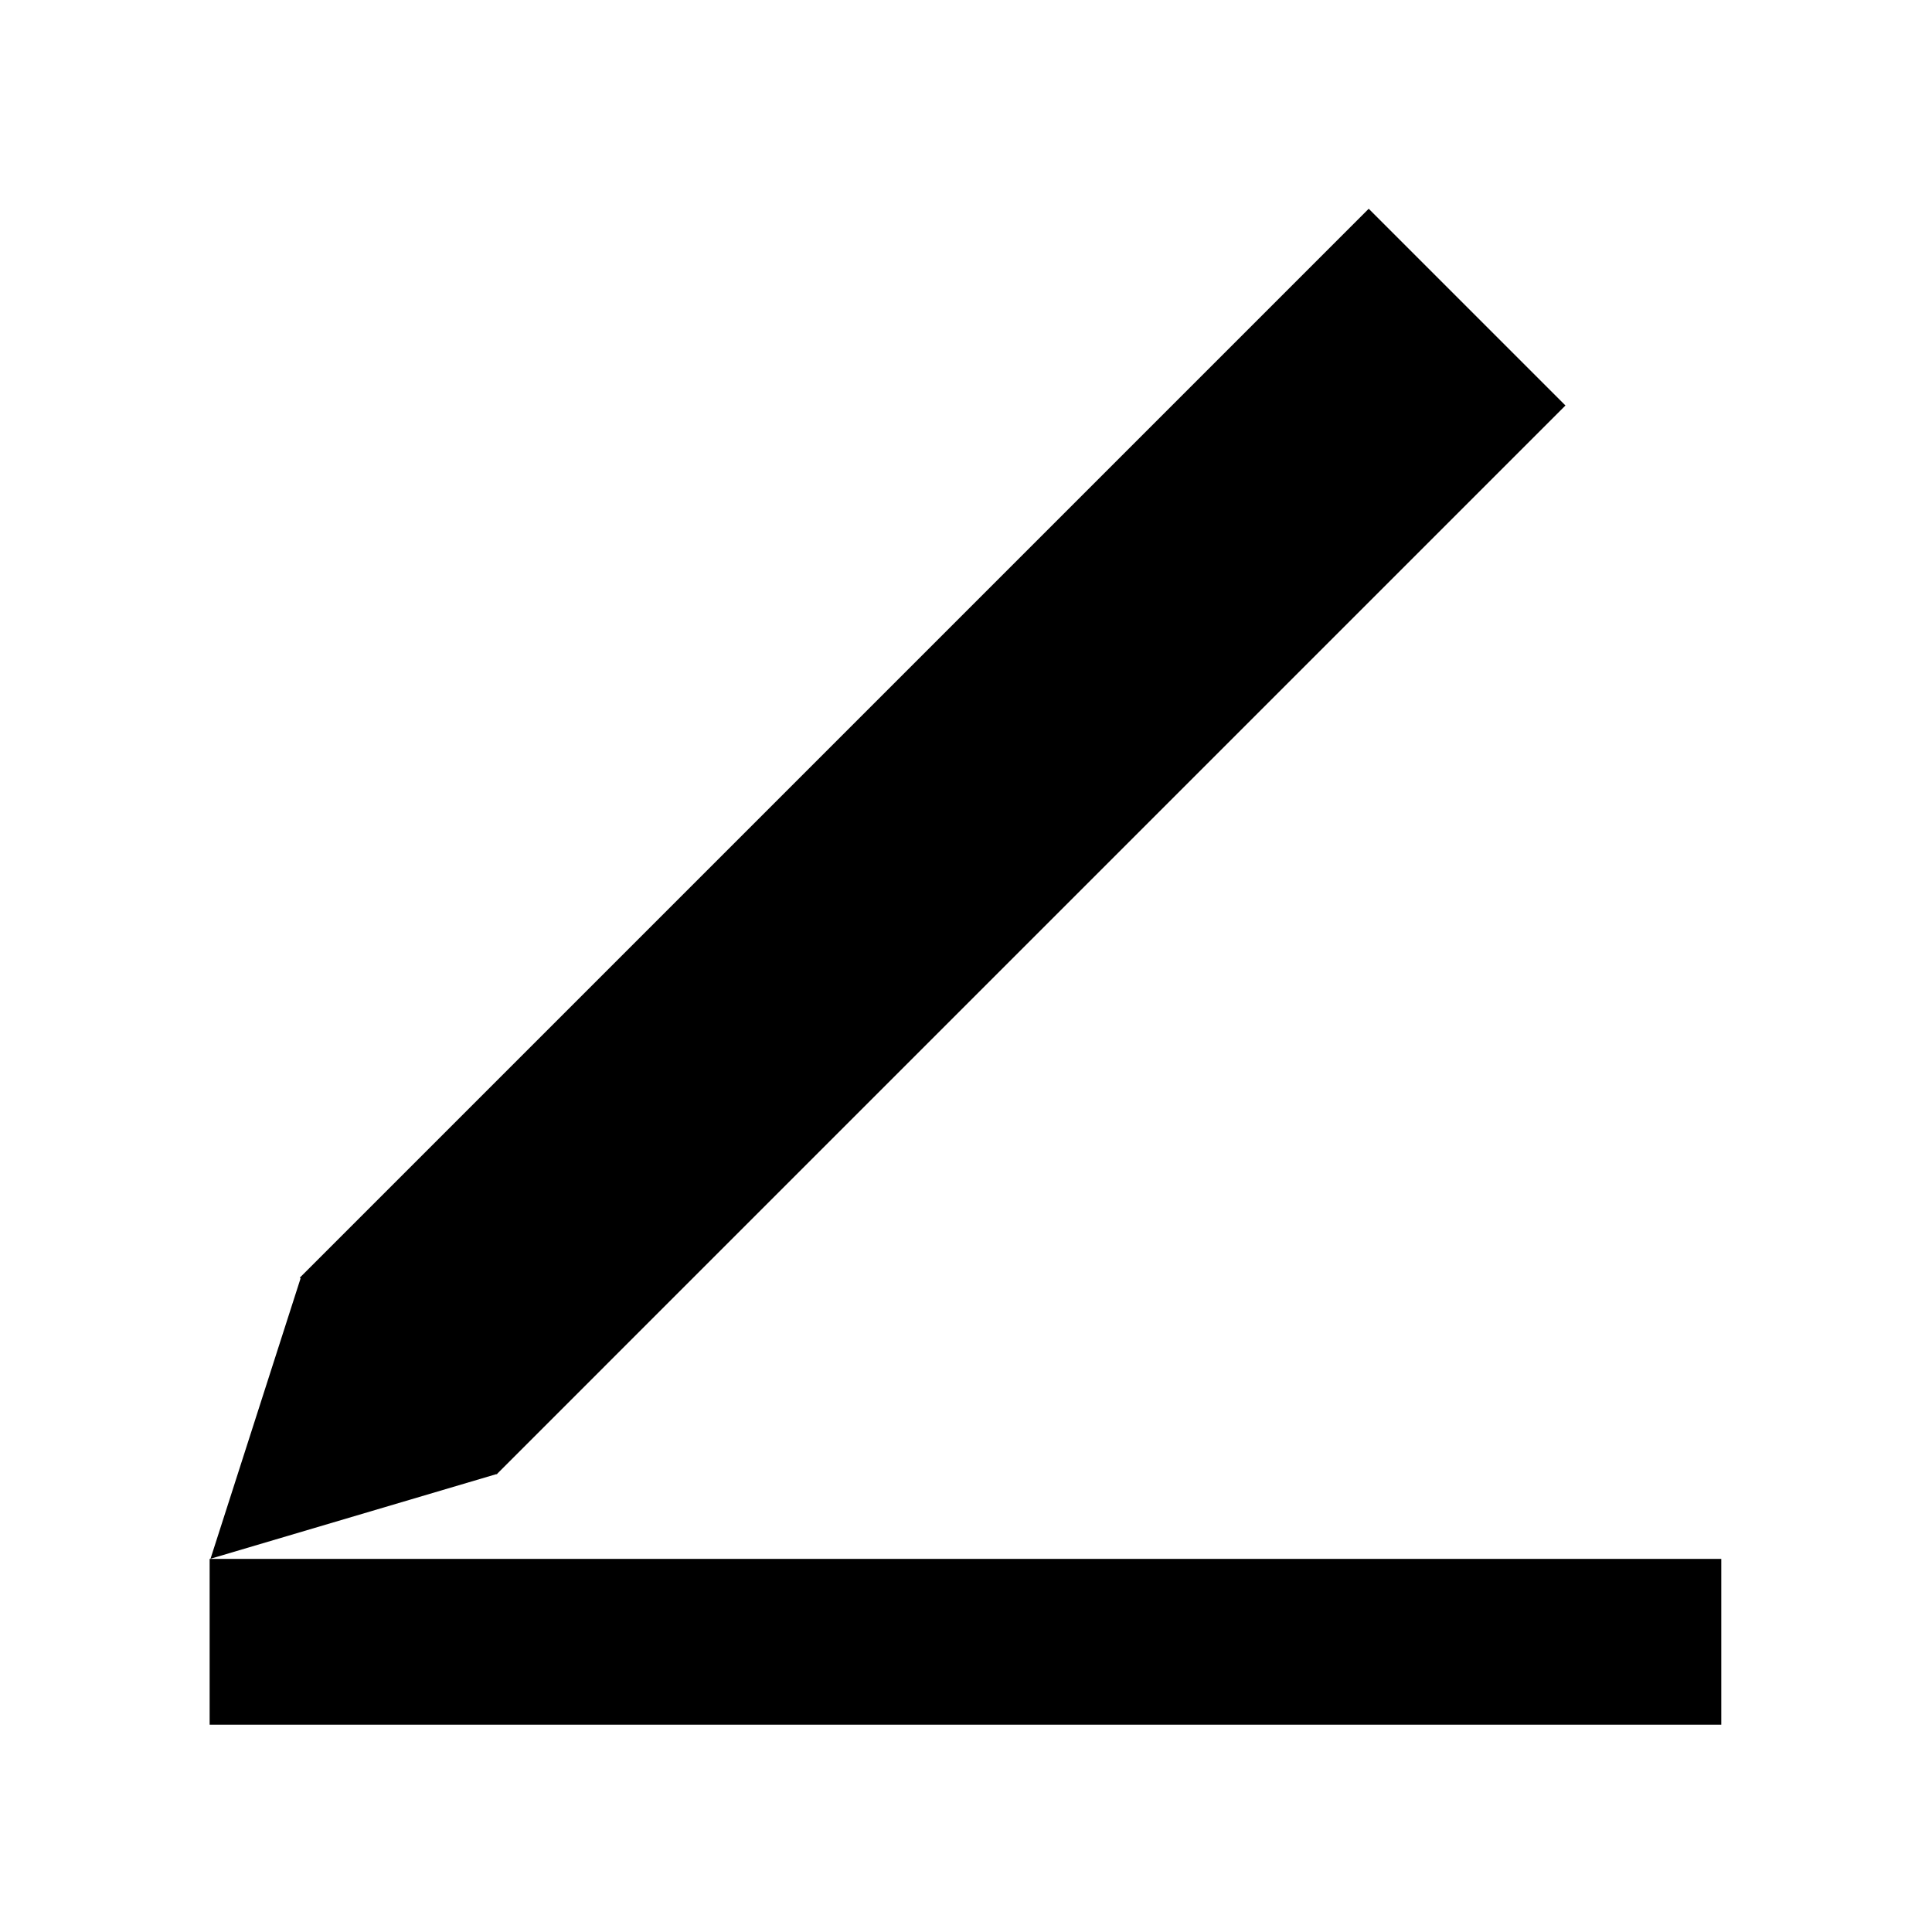
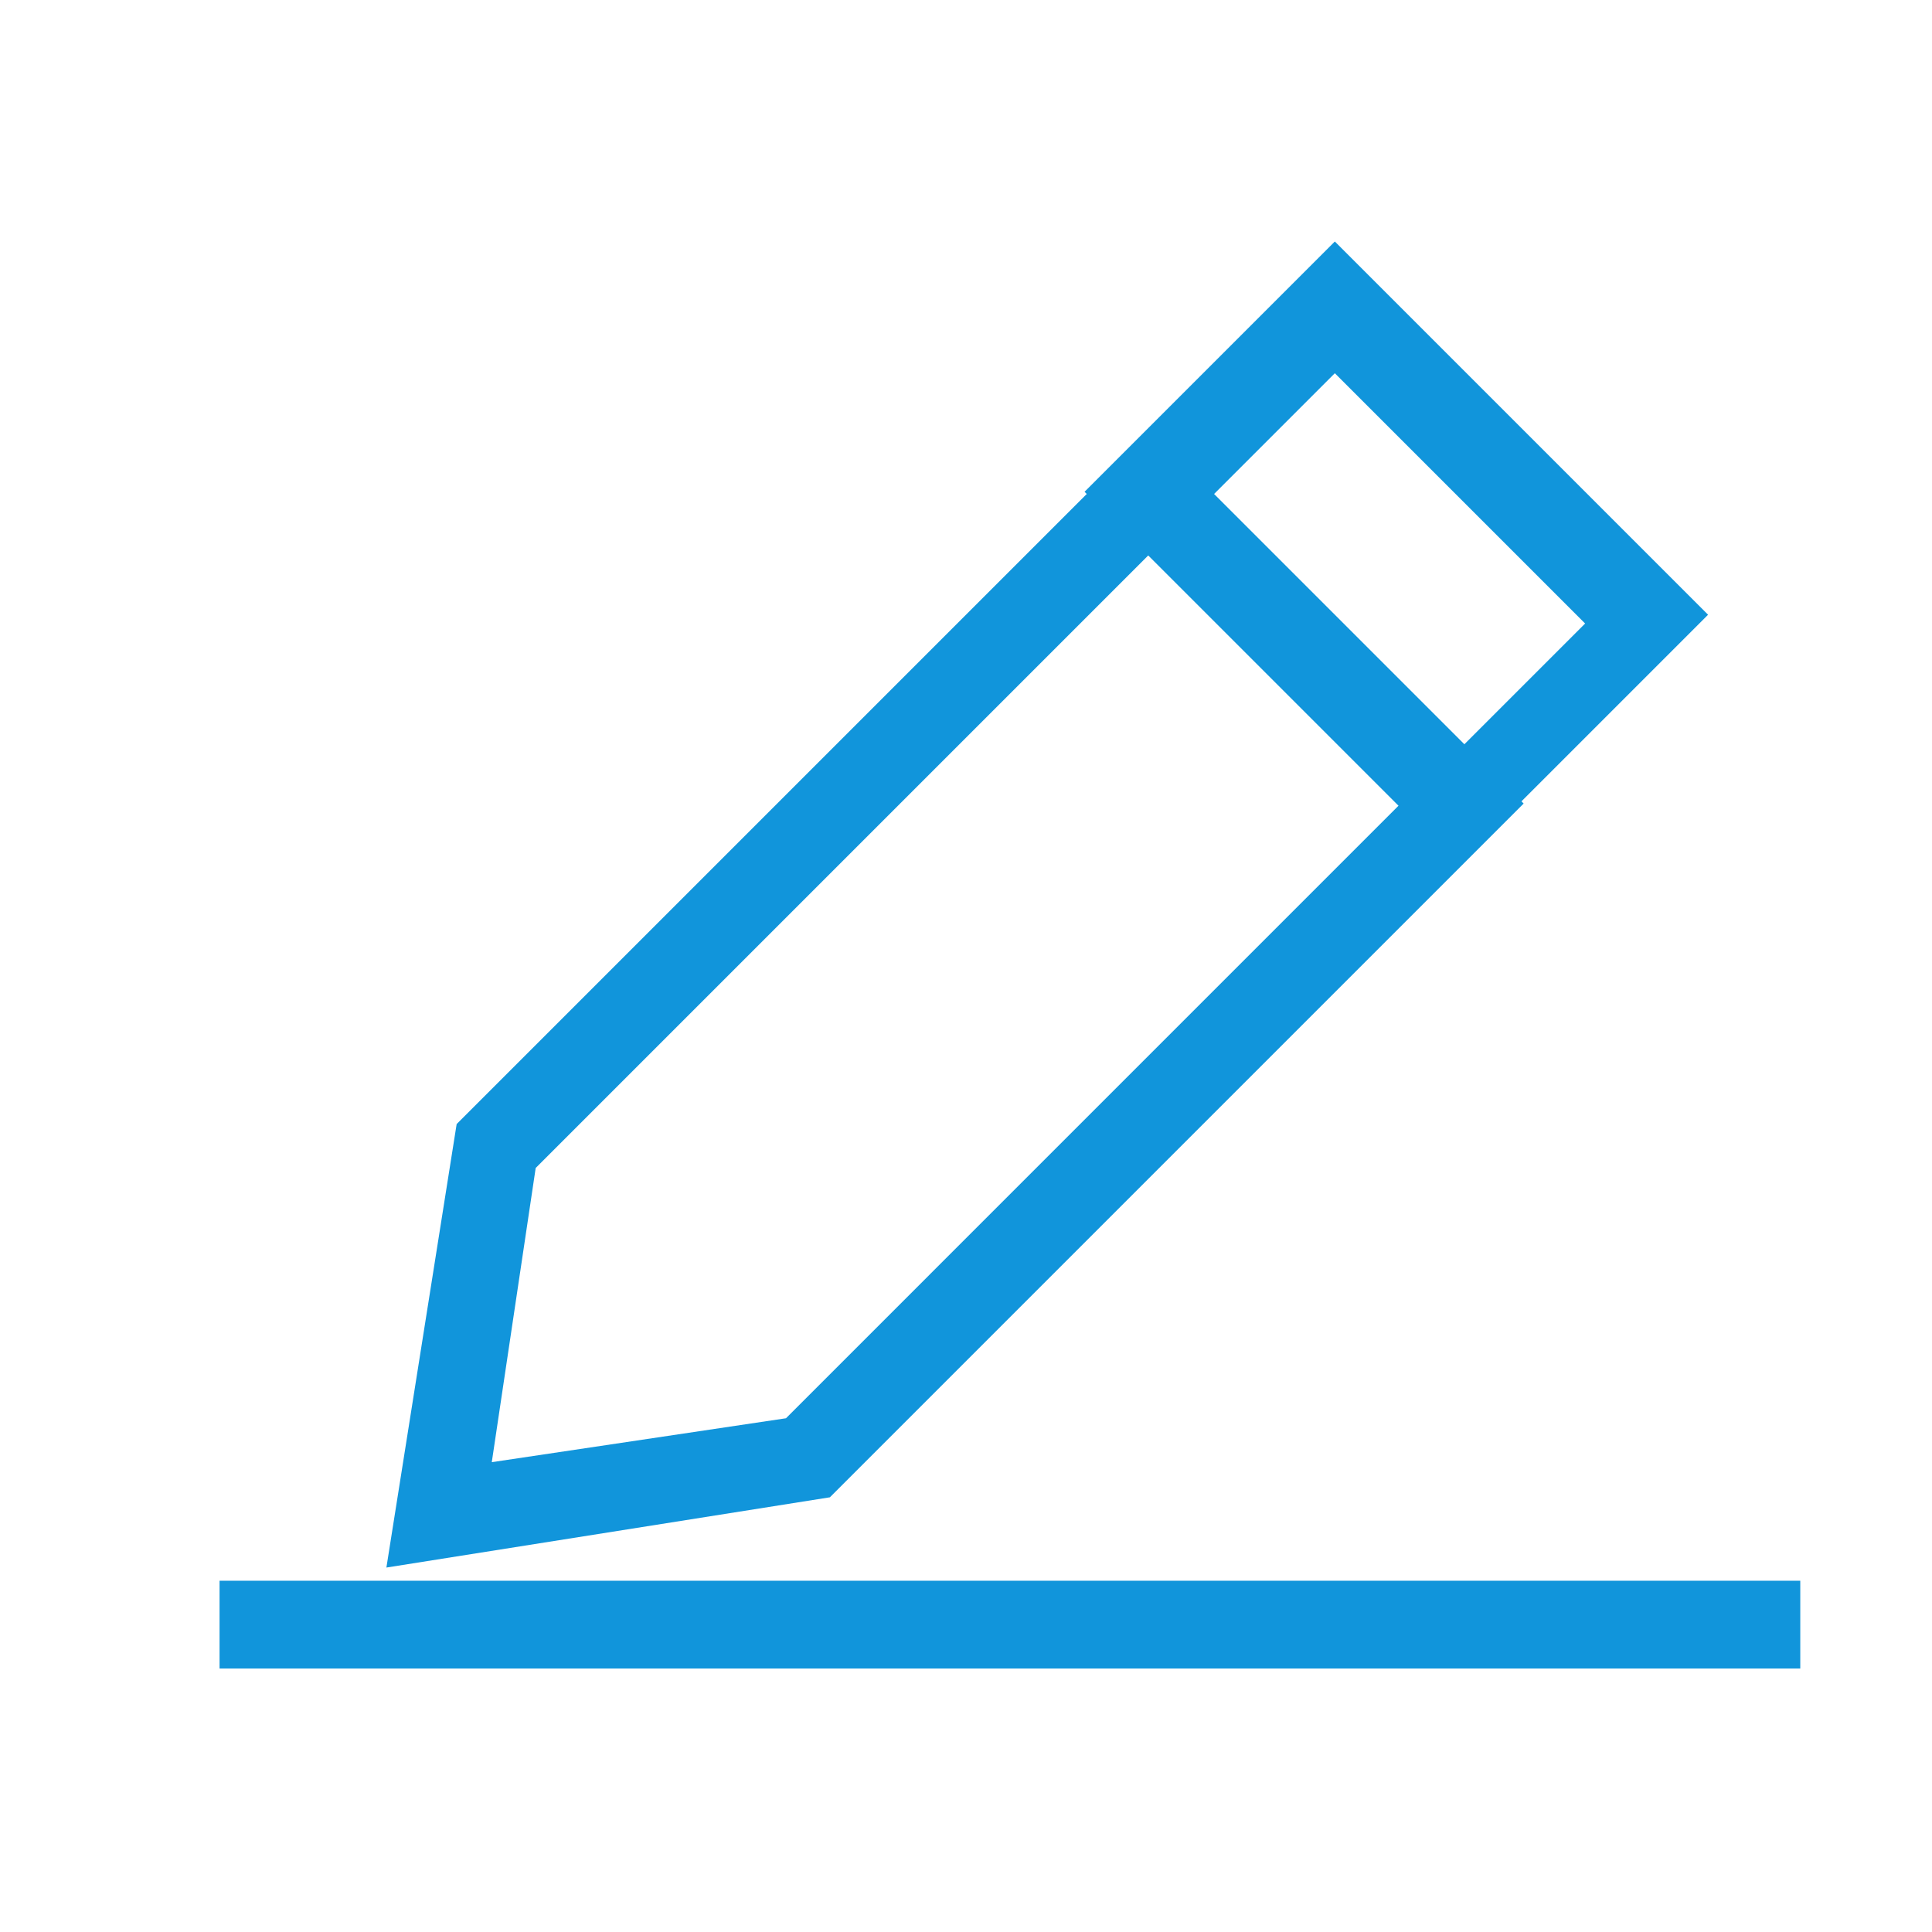
- <svg xmlns="http://www.w3.org/2000/svg" t="1587535215796" class="icon" viewBox="0 0 1024 1024" version="1.1" p-id="1884" width="200" height="200">
+ <svg xmlns="http://www.w3.org/2000/svg" t="1598862449286" class="icon" viewBox="0 0 1024 1024" version="1.1" p-id="2146" width="128" height="128">
  <defs>
    <style type="text/css" />
  </defs>
-   <path d="M111.11 826.249l801.209 0 0 87.866-801.209 0 0-87.866Z" p-id="1885" />
-   <path d="M263.612 781.032 829.725 214.919 725.45 110.644 159.707 676.387 159.694 676.374 159.682 676.413 158.91 677.184 159.307 677.58 111.576 826.168 263.055 781.329 263.185 781.459 263.424 781.22 263.713 781.134Z" p-id="1886" />
+   <path d="M116.364 837.818h837.818v46.545H116.364zM772.655 458.473l-197.818-197.818 132.655-132.655 197.818 197.818-132.655 132.655z m-130.327-195.491l132.655 132.655 65.164-65.164-132.655-132.655-65.164 65.164z" fill="#1195db" p-id="2147" />
+   <path d="M204.8 830.836l37.236-235.055L609.745 228.073l197.818 197.818-367.709 367.709-235.055 37.236z m79.127-211.782l-23.273 155.927 155.927-23.273 325.818-325.818-132.655-132.655-325.818 325.818z m144.291 153.6z" fill="#1195db" p-id="2148" />
</svg>
